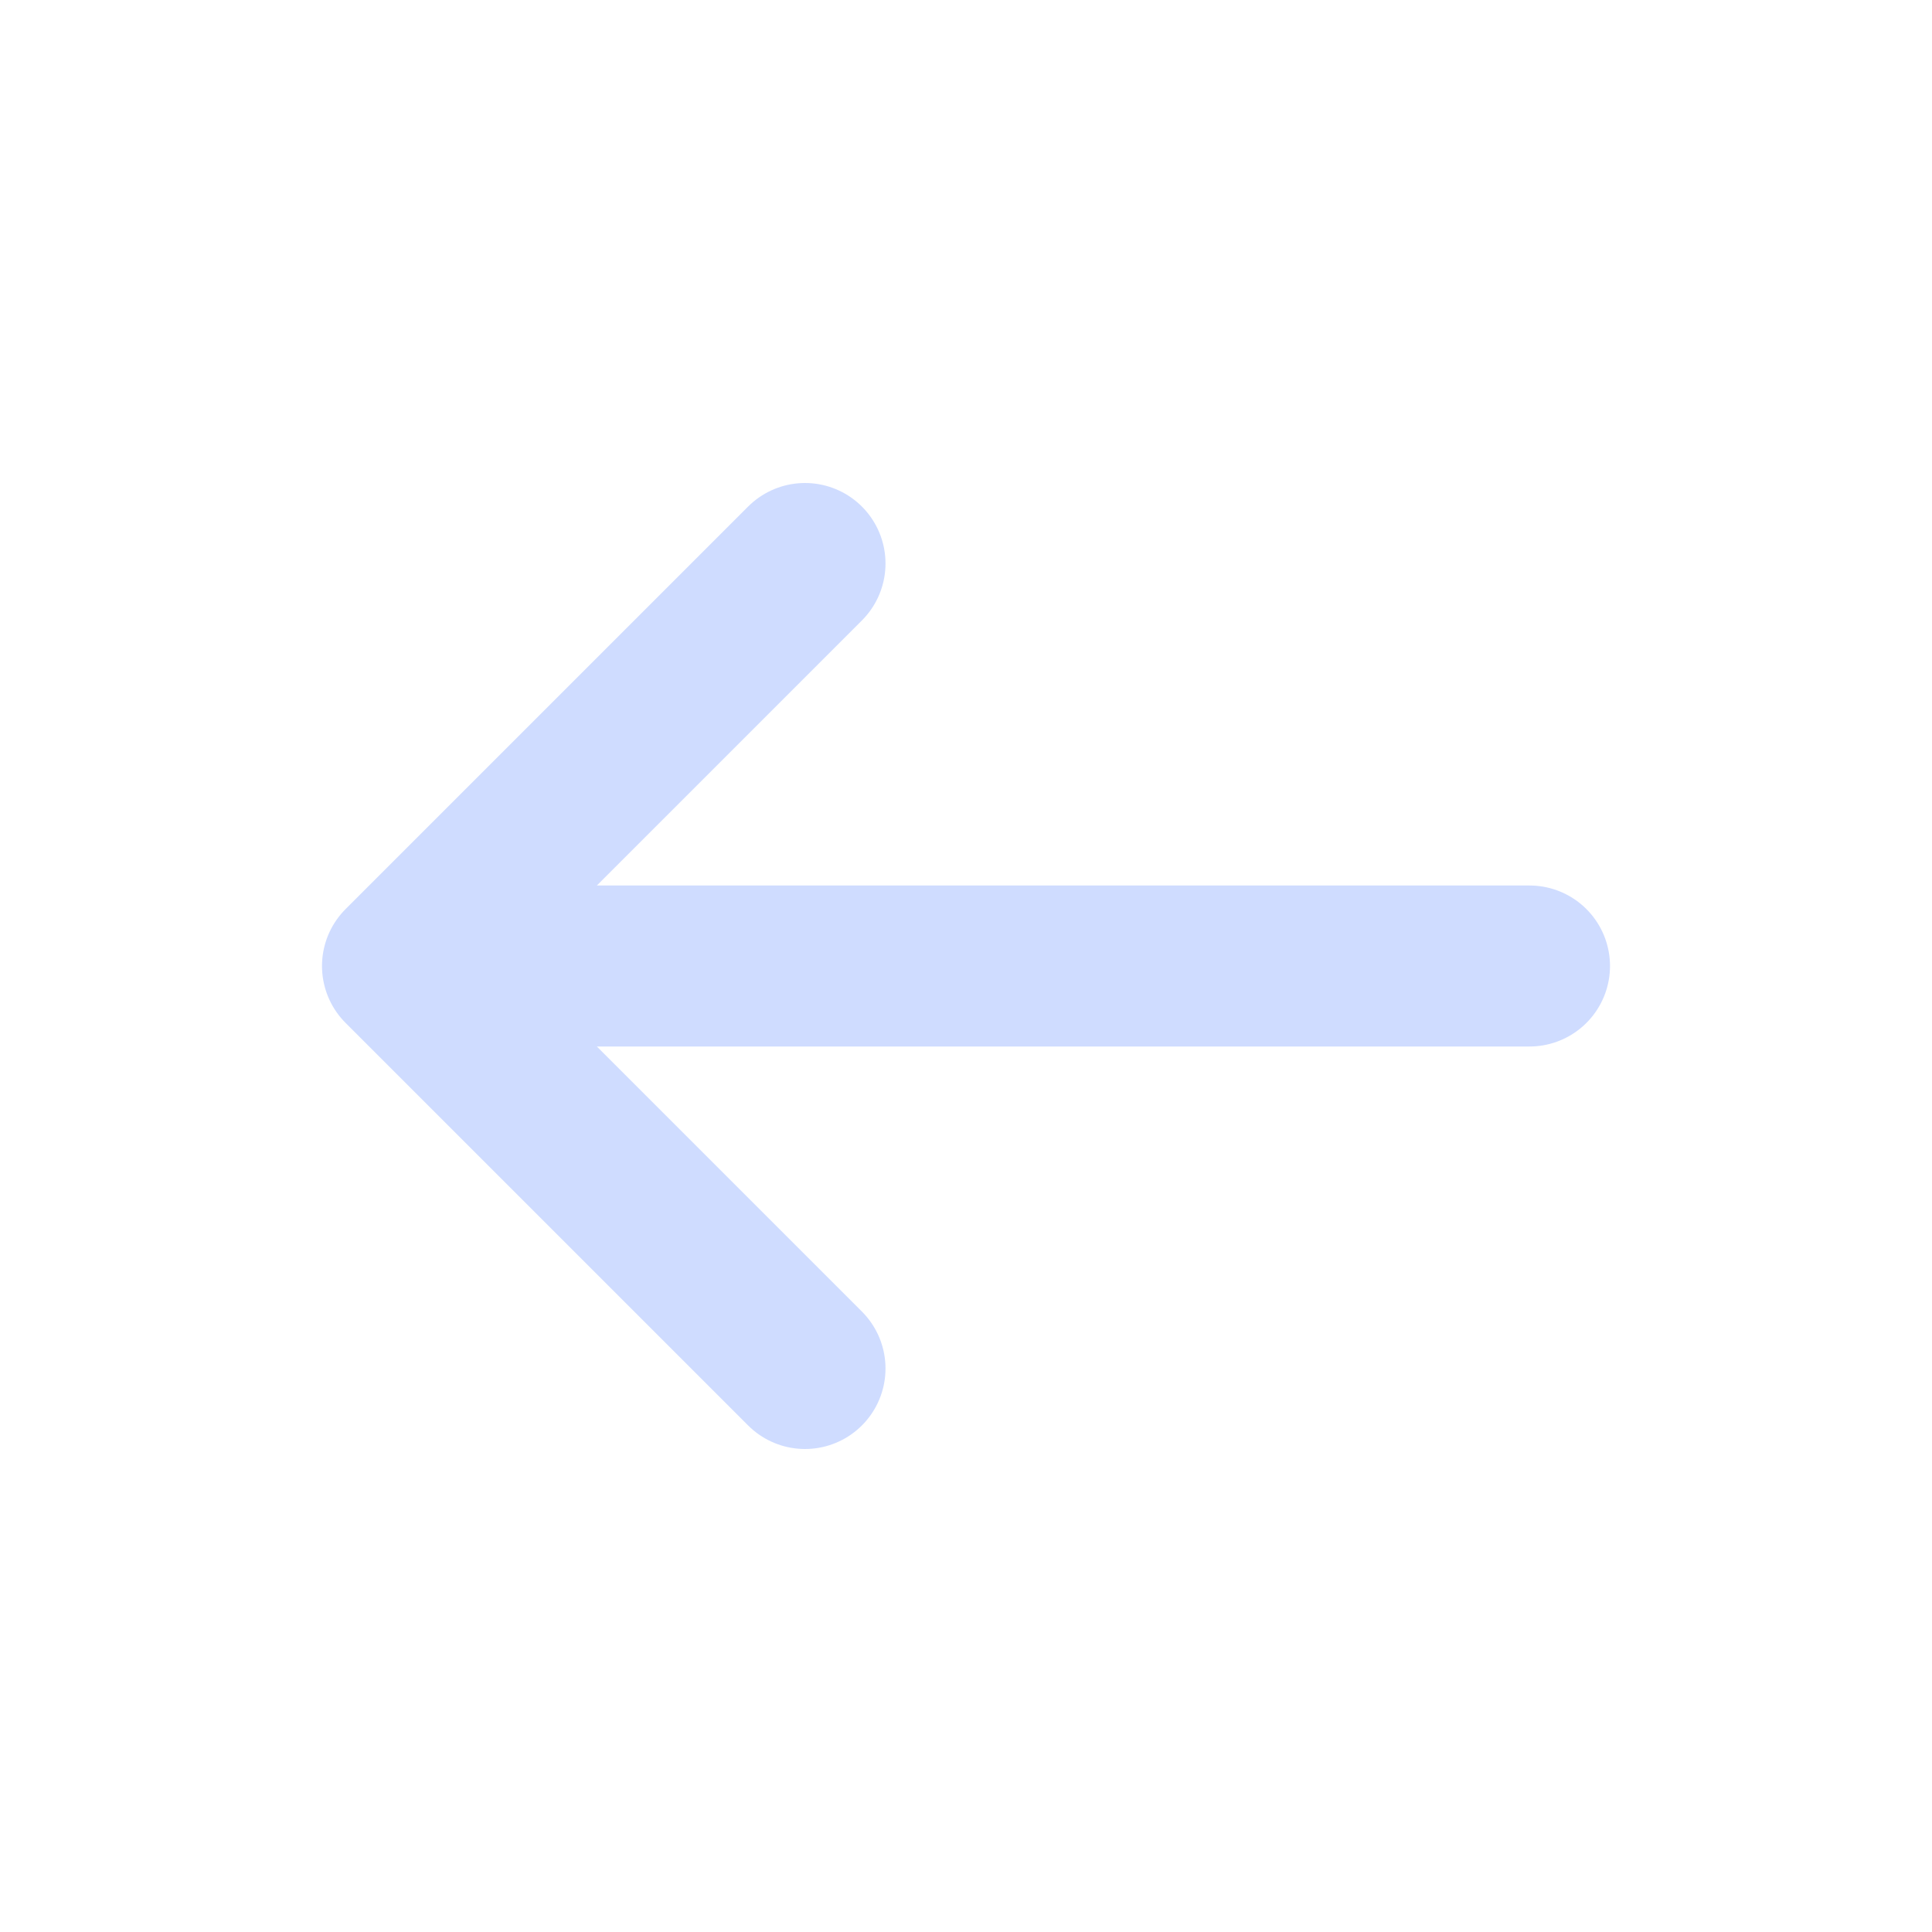
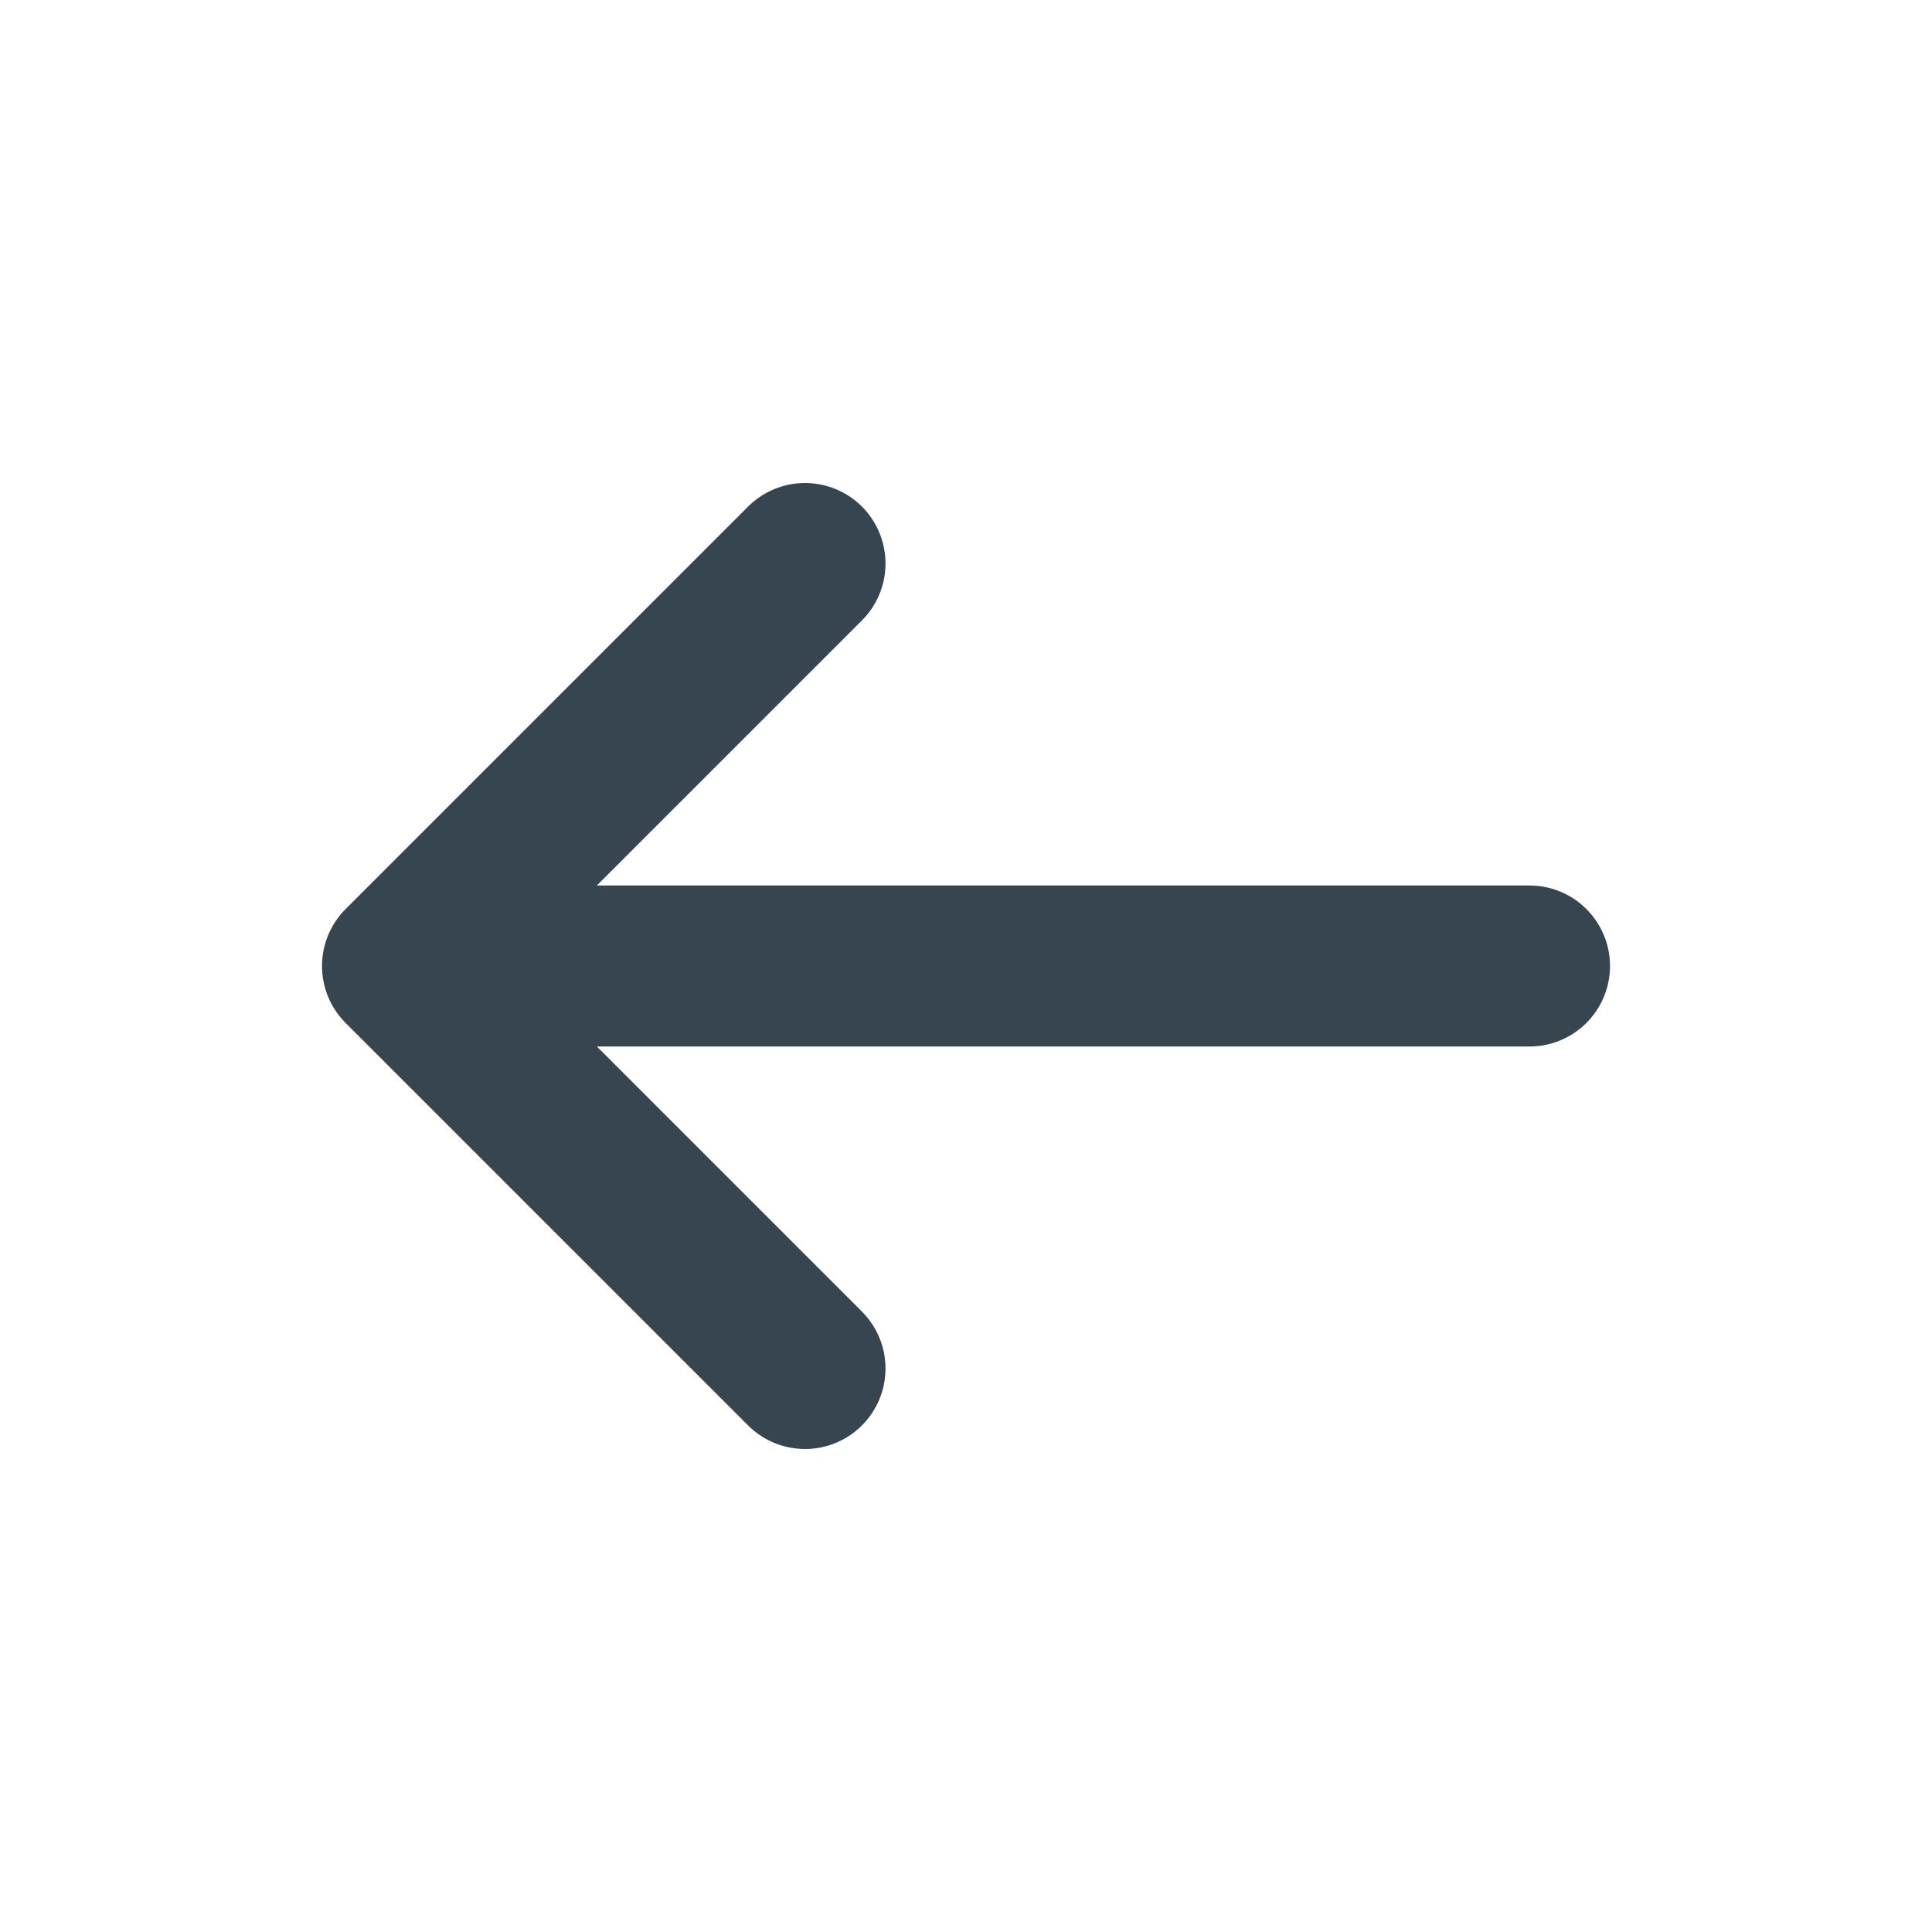
- <svg xmlns="http://www.w3.org/2000/svg" viewBox="0 0 24 24" width="120.0" height="120.0">
-   <path d="M5 12h14M10 7l-5 5 5 5" fill="none" stroke="#cfdcff" stroke-width="2" stroke-linecap="round" stroke-linejoin="round" />
+ <svg xmlns="http://www.w3.org/2000/svg" height="120.0" viewBox="0 0 24 24" width="120.0">
+   <path d="M5 12h14M10 7l-5 5 5 5" fill="none" stroke="#36454f" stroke-linecap="round" stroke-linejoin="round" stroke-width="2" />
</svg>
